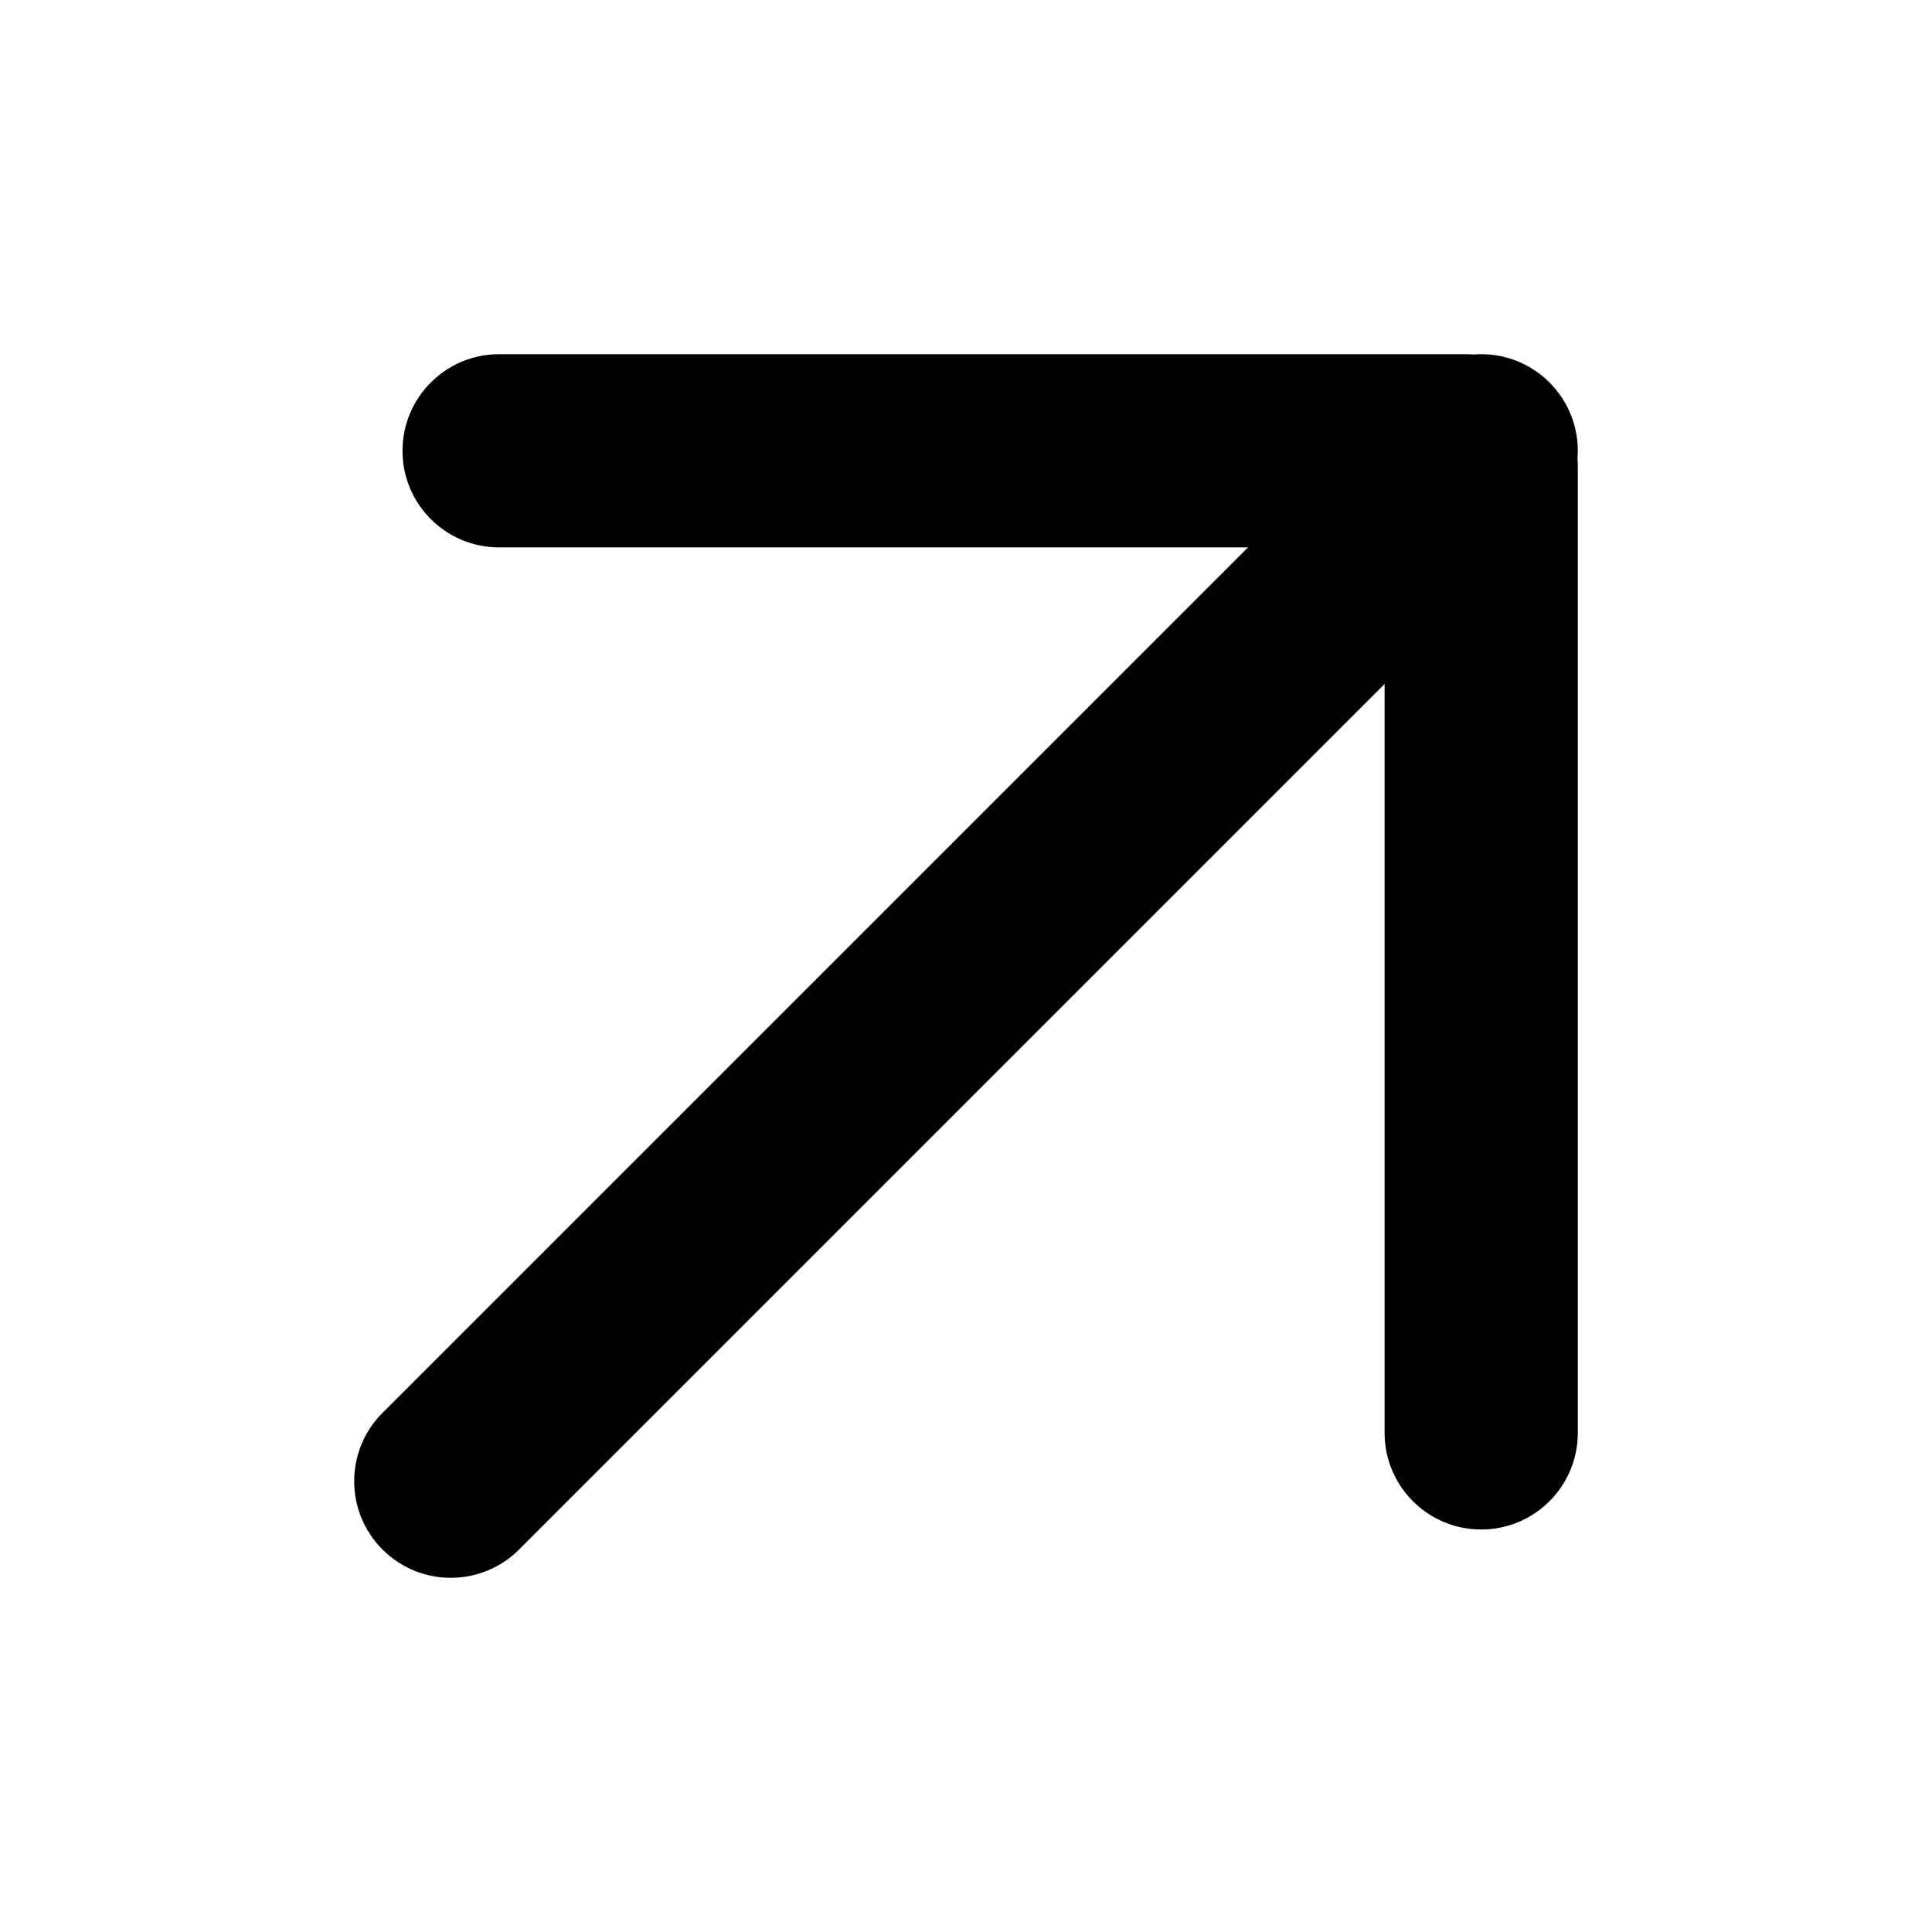
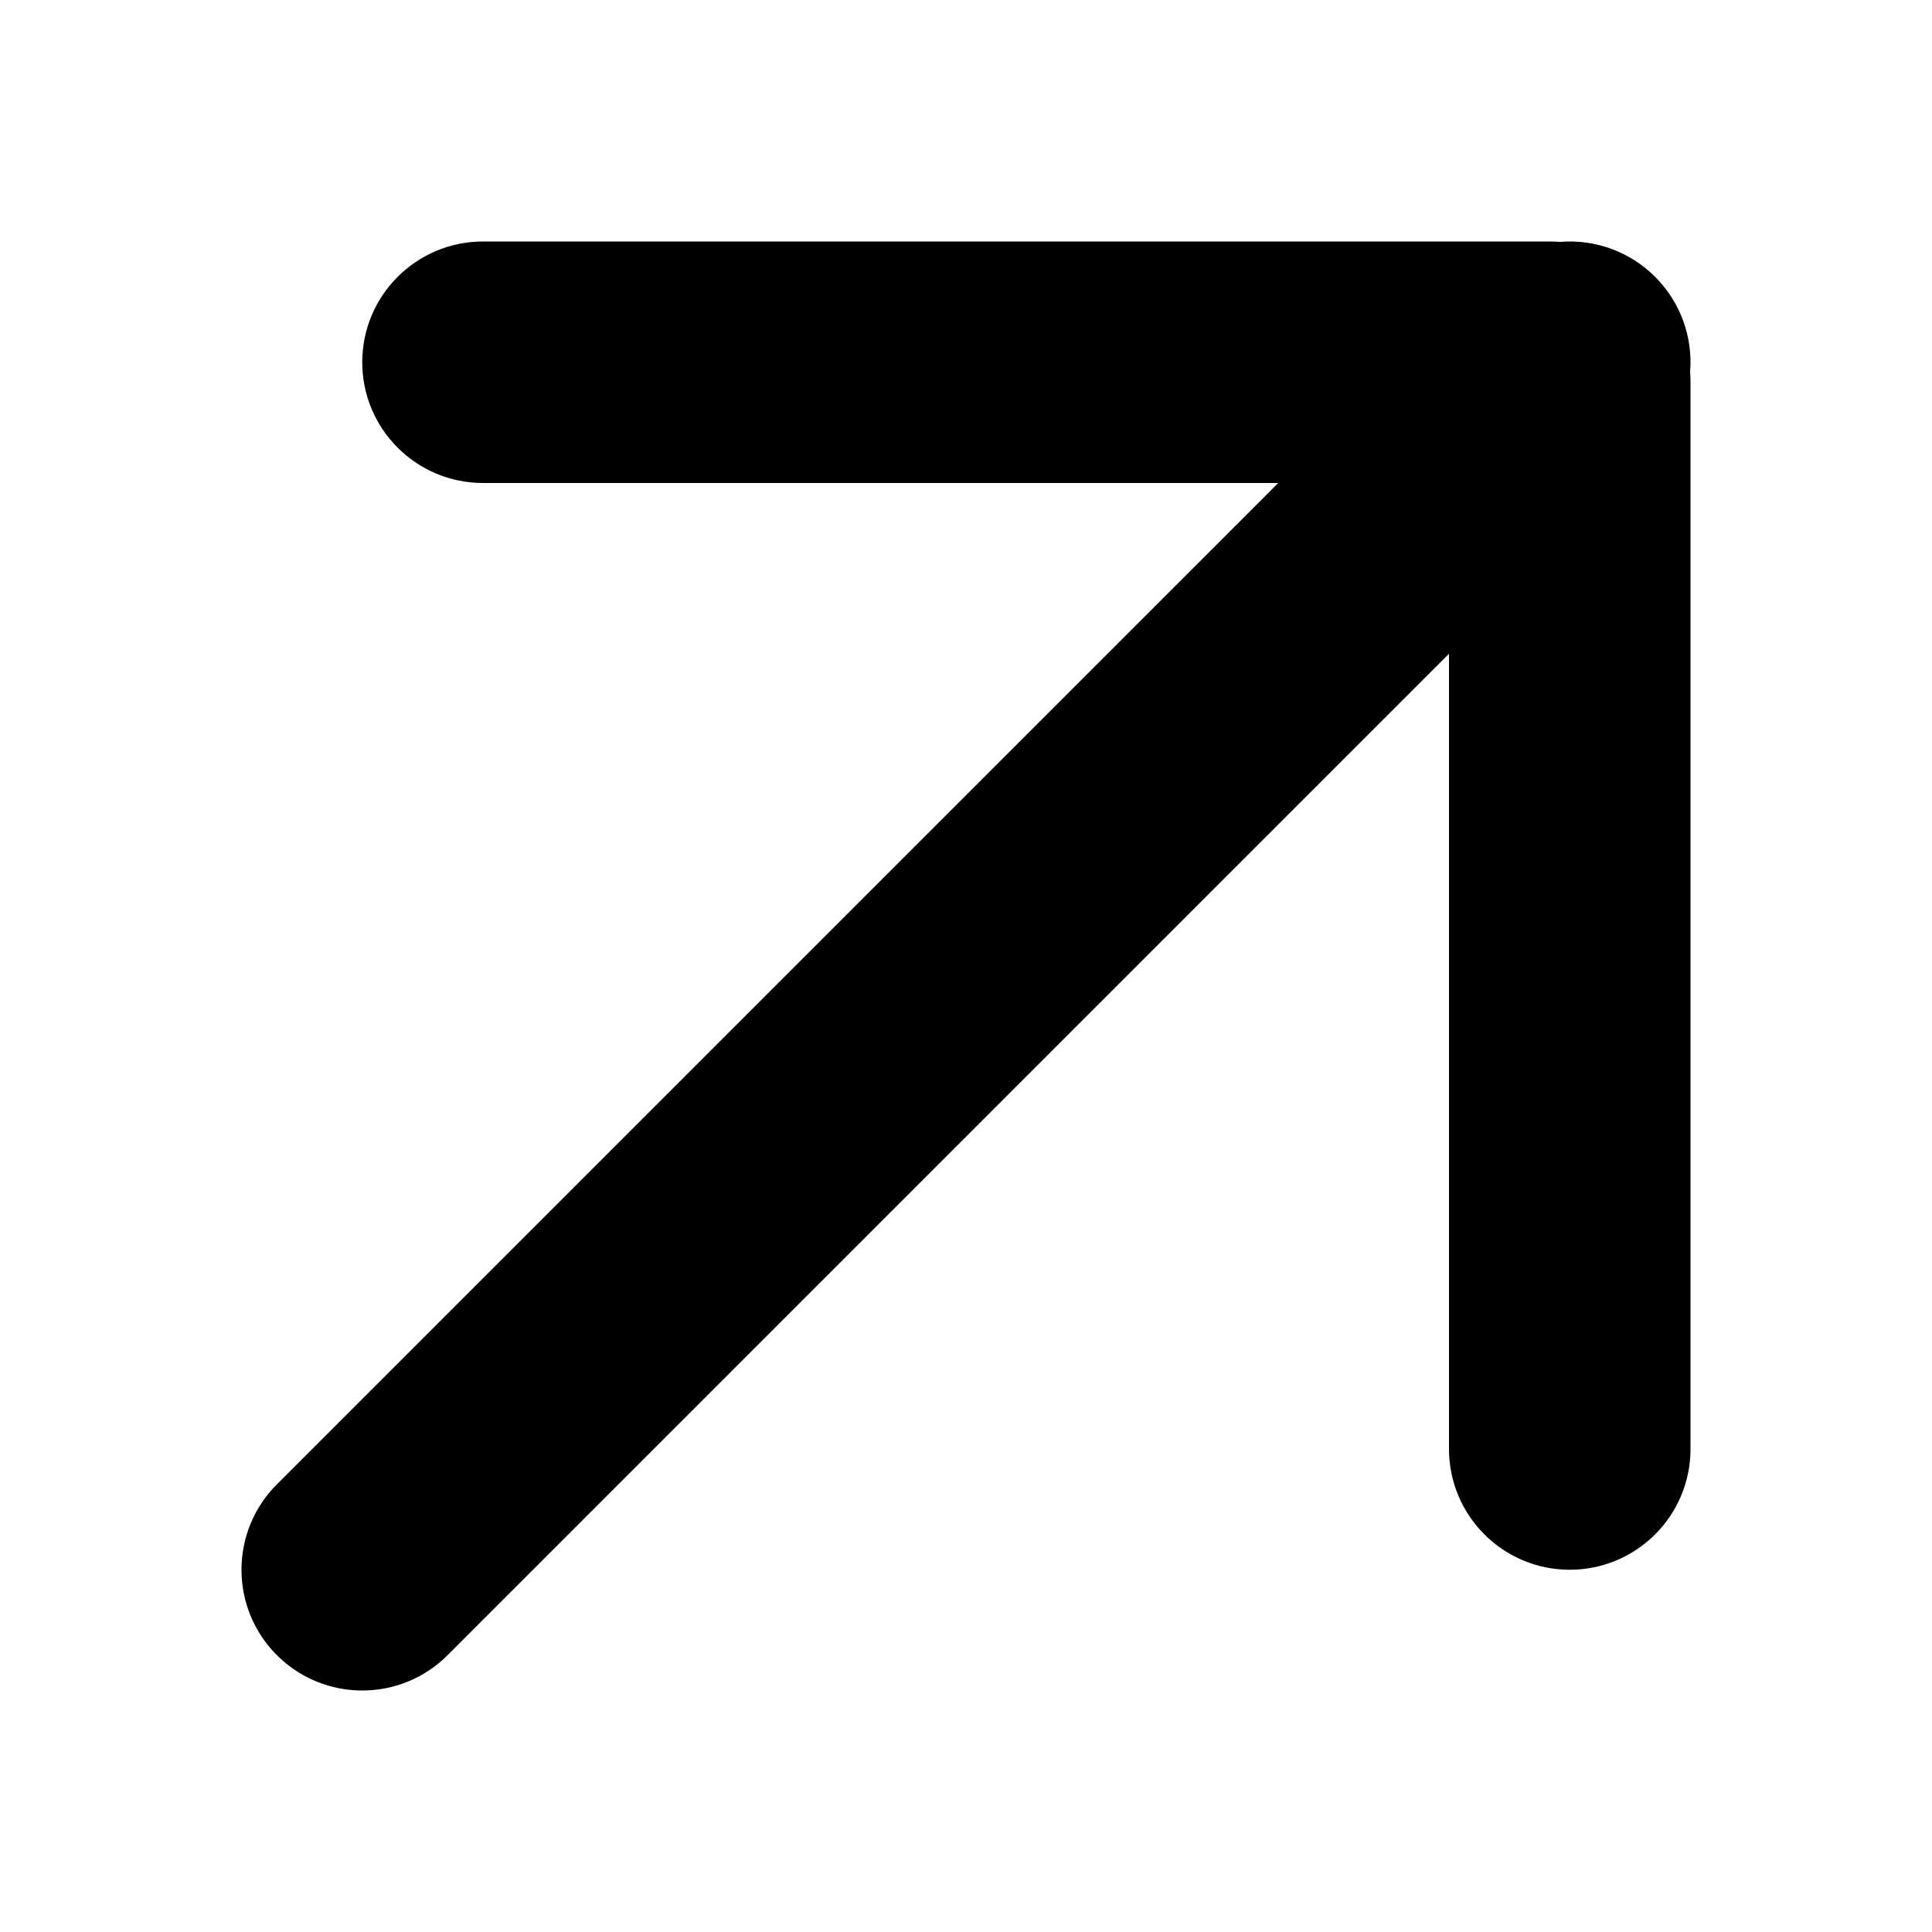
- <svg xmlns="http://www.w3.org/2000/svg" fill="currentColor" viewBox="0 0 120 120">
-   <path fill="#000" fill-rule="evenodd" d="M31 22a6 6 0 0 0 0 12h46.515L23.757 87.757a6 6 0 1 0 8.486 8.486L86 42.485V89a6 6 0 0 0 12 0V29c0-.175-.006-.349-.02-.52a5.986 5.986 0 0 0-1.737-4.723 5.986 5.986 0 0 0-4.722-1.738A7.068 7.068 0 0 0 91 22H31Z" clip-rule="evenodd" />
+ <svg xmlns="http://www.w3.org/2000/svg" fill="currentColor" viewBox="0 0 96 96">
+   <path fill="#000" d="M24 12a6 6 0 0 0 0 12h39.515L13.757 73.757a6 6 0 1 0 8.486 8.486L72 32.485V72a6 6 0 0 0 12 0V19c0-.175-.006-.349-.02-.52a5.986 5.986 0 0 0-1.737-4.723 5.987 5.987 0 0 0-4.722-1.738A7.065 7.065 0 0 0 77 12H24Z" />
</svg>
